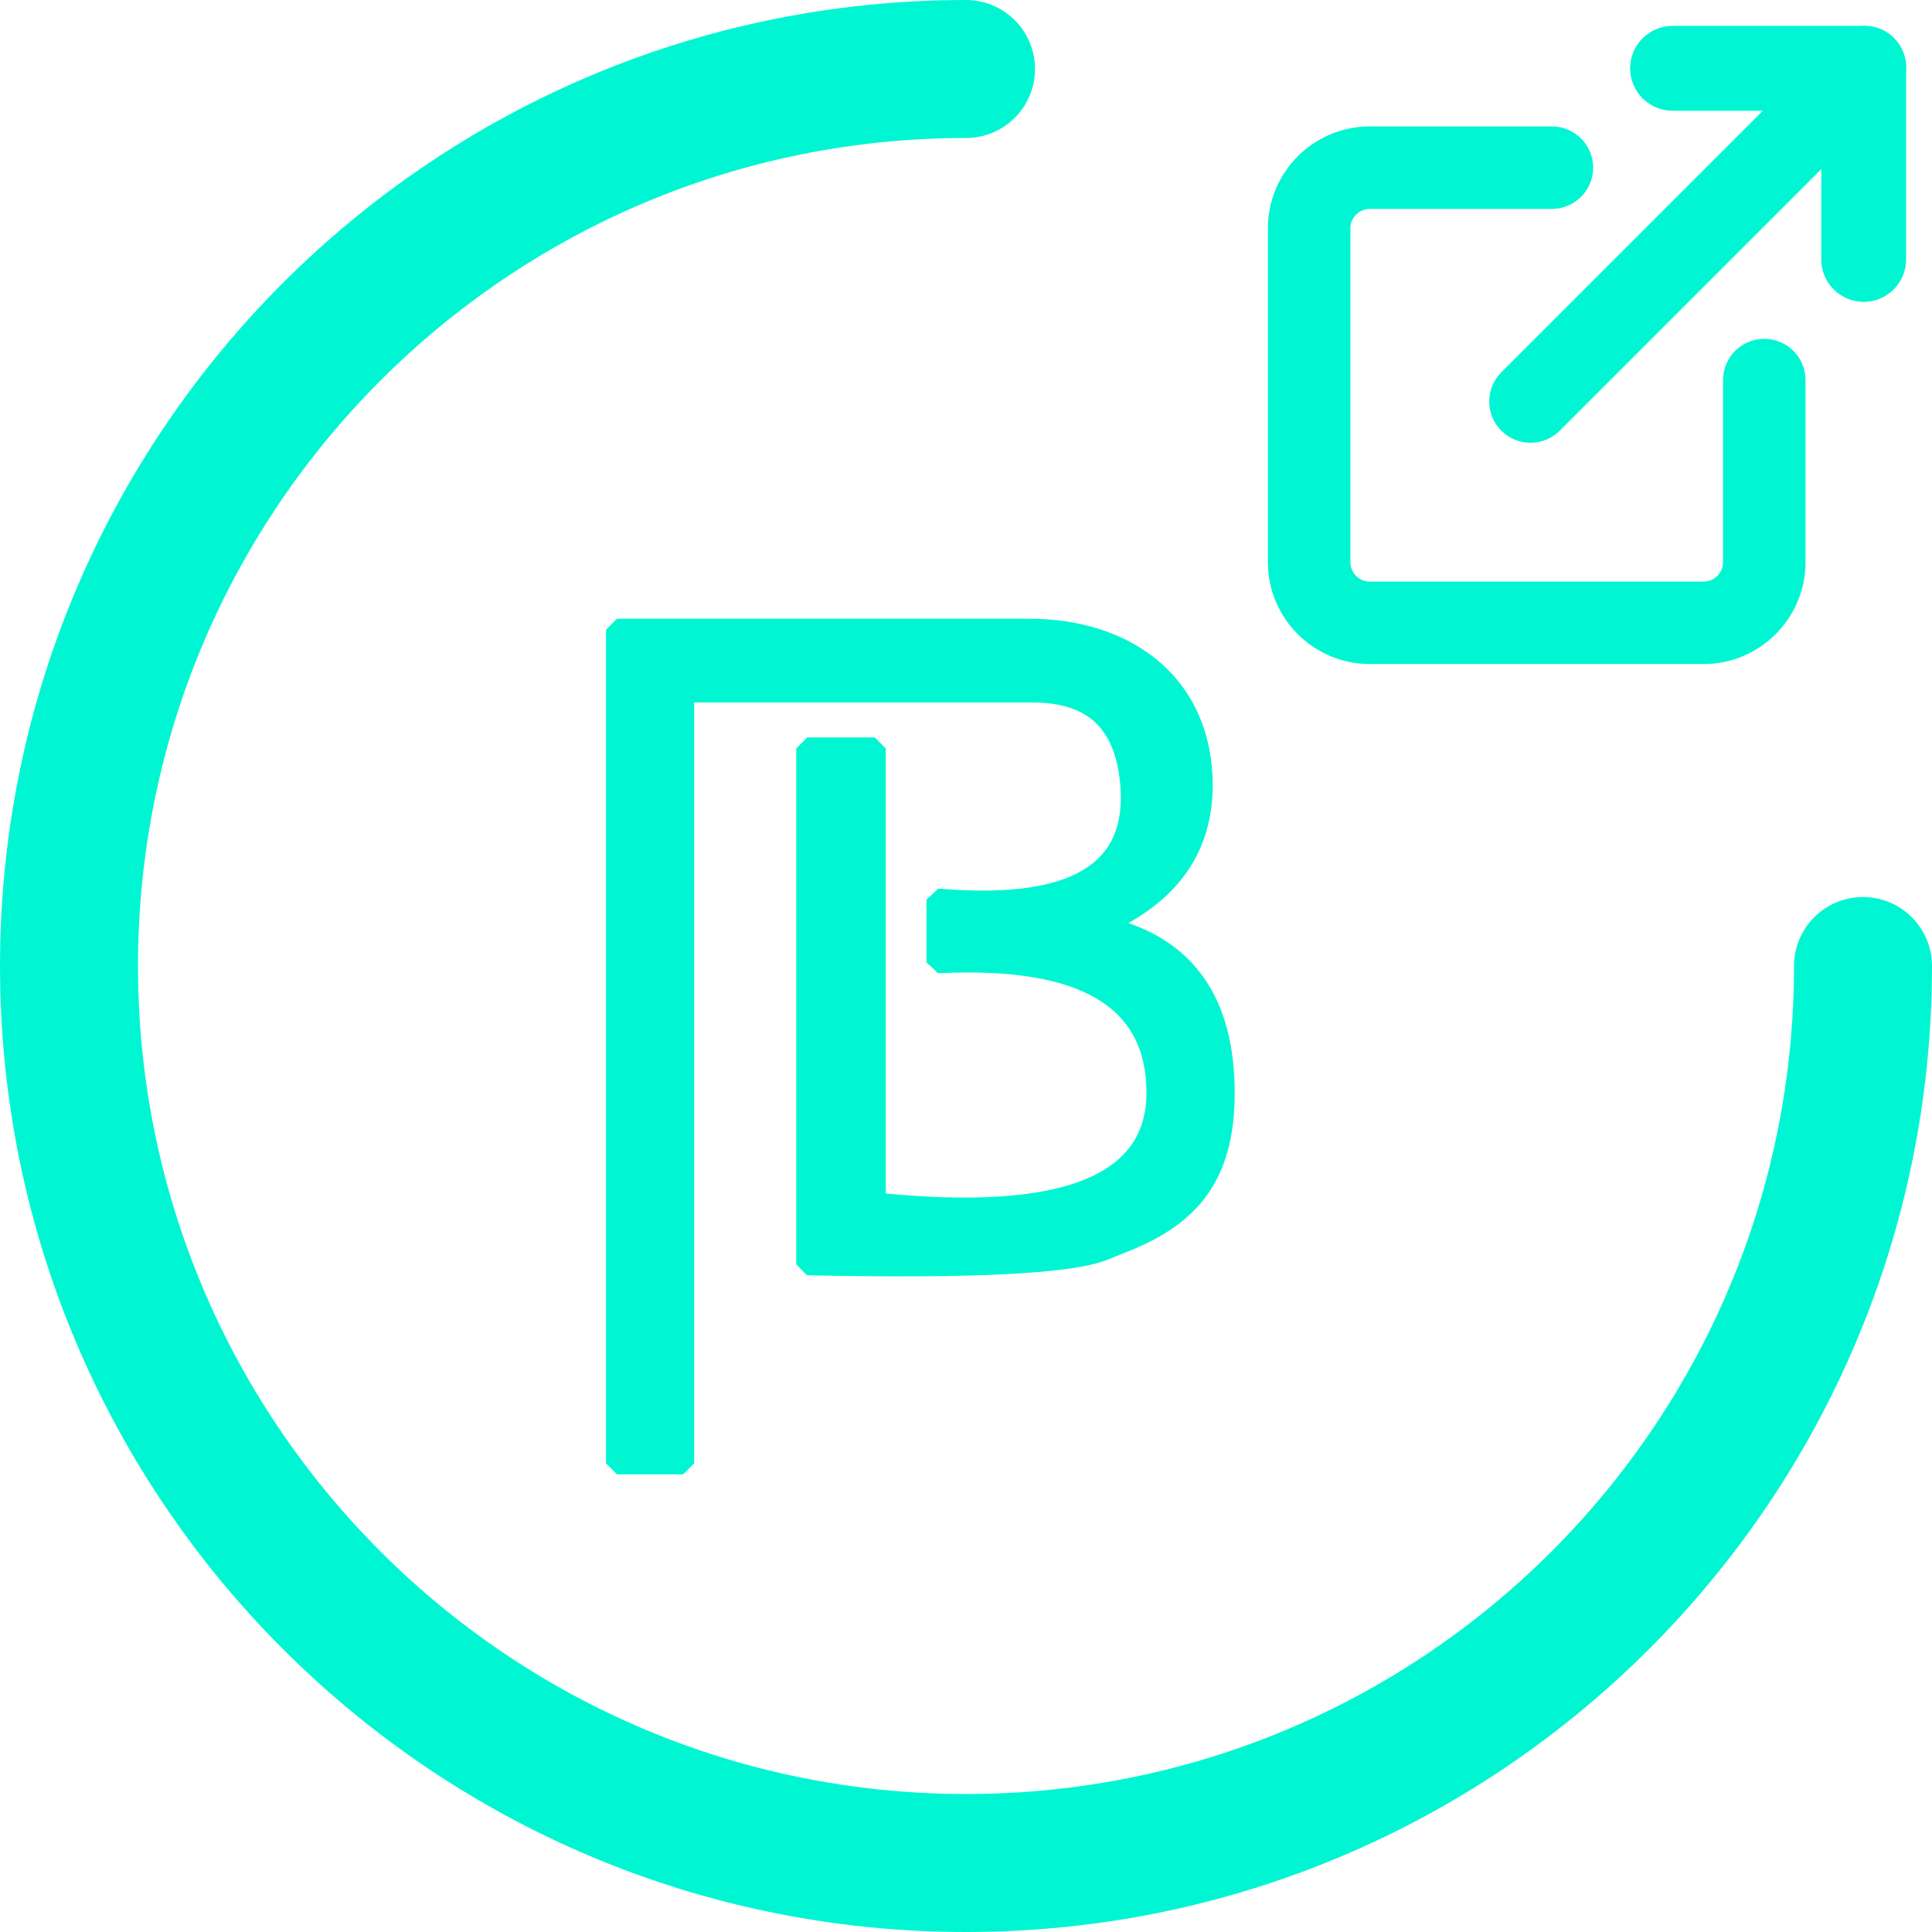
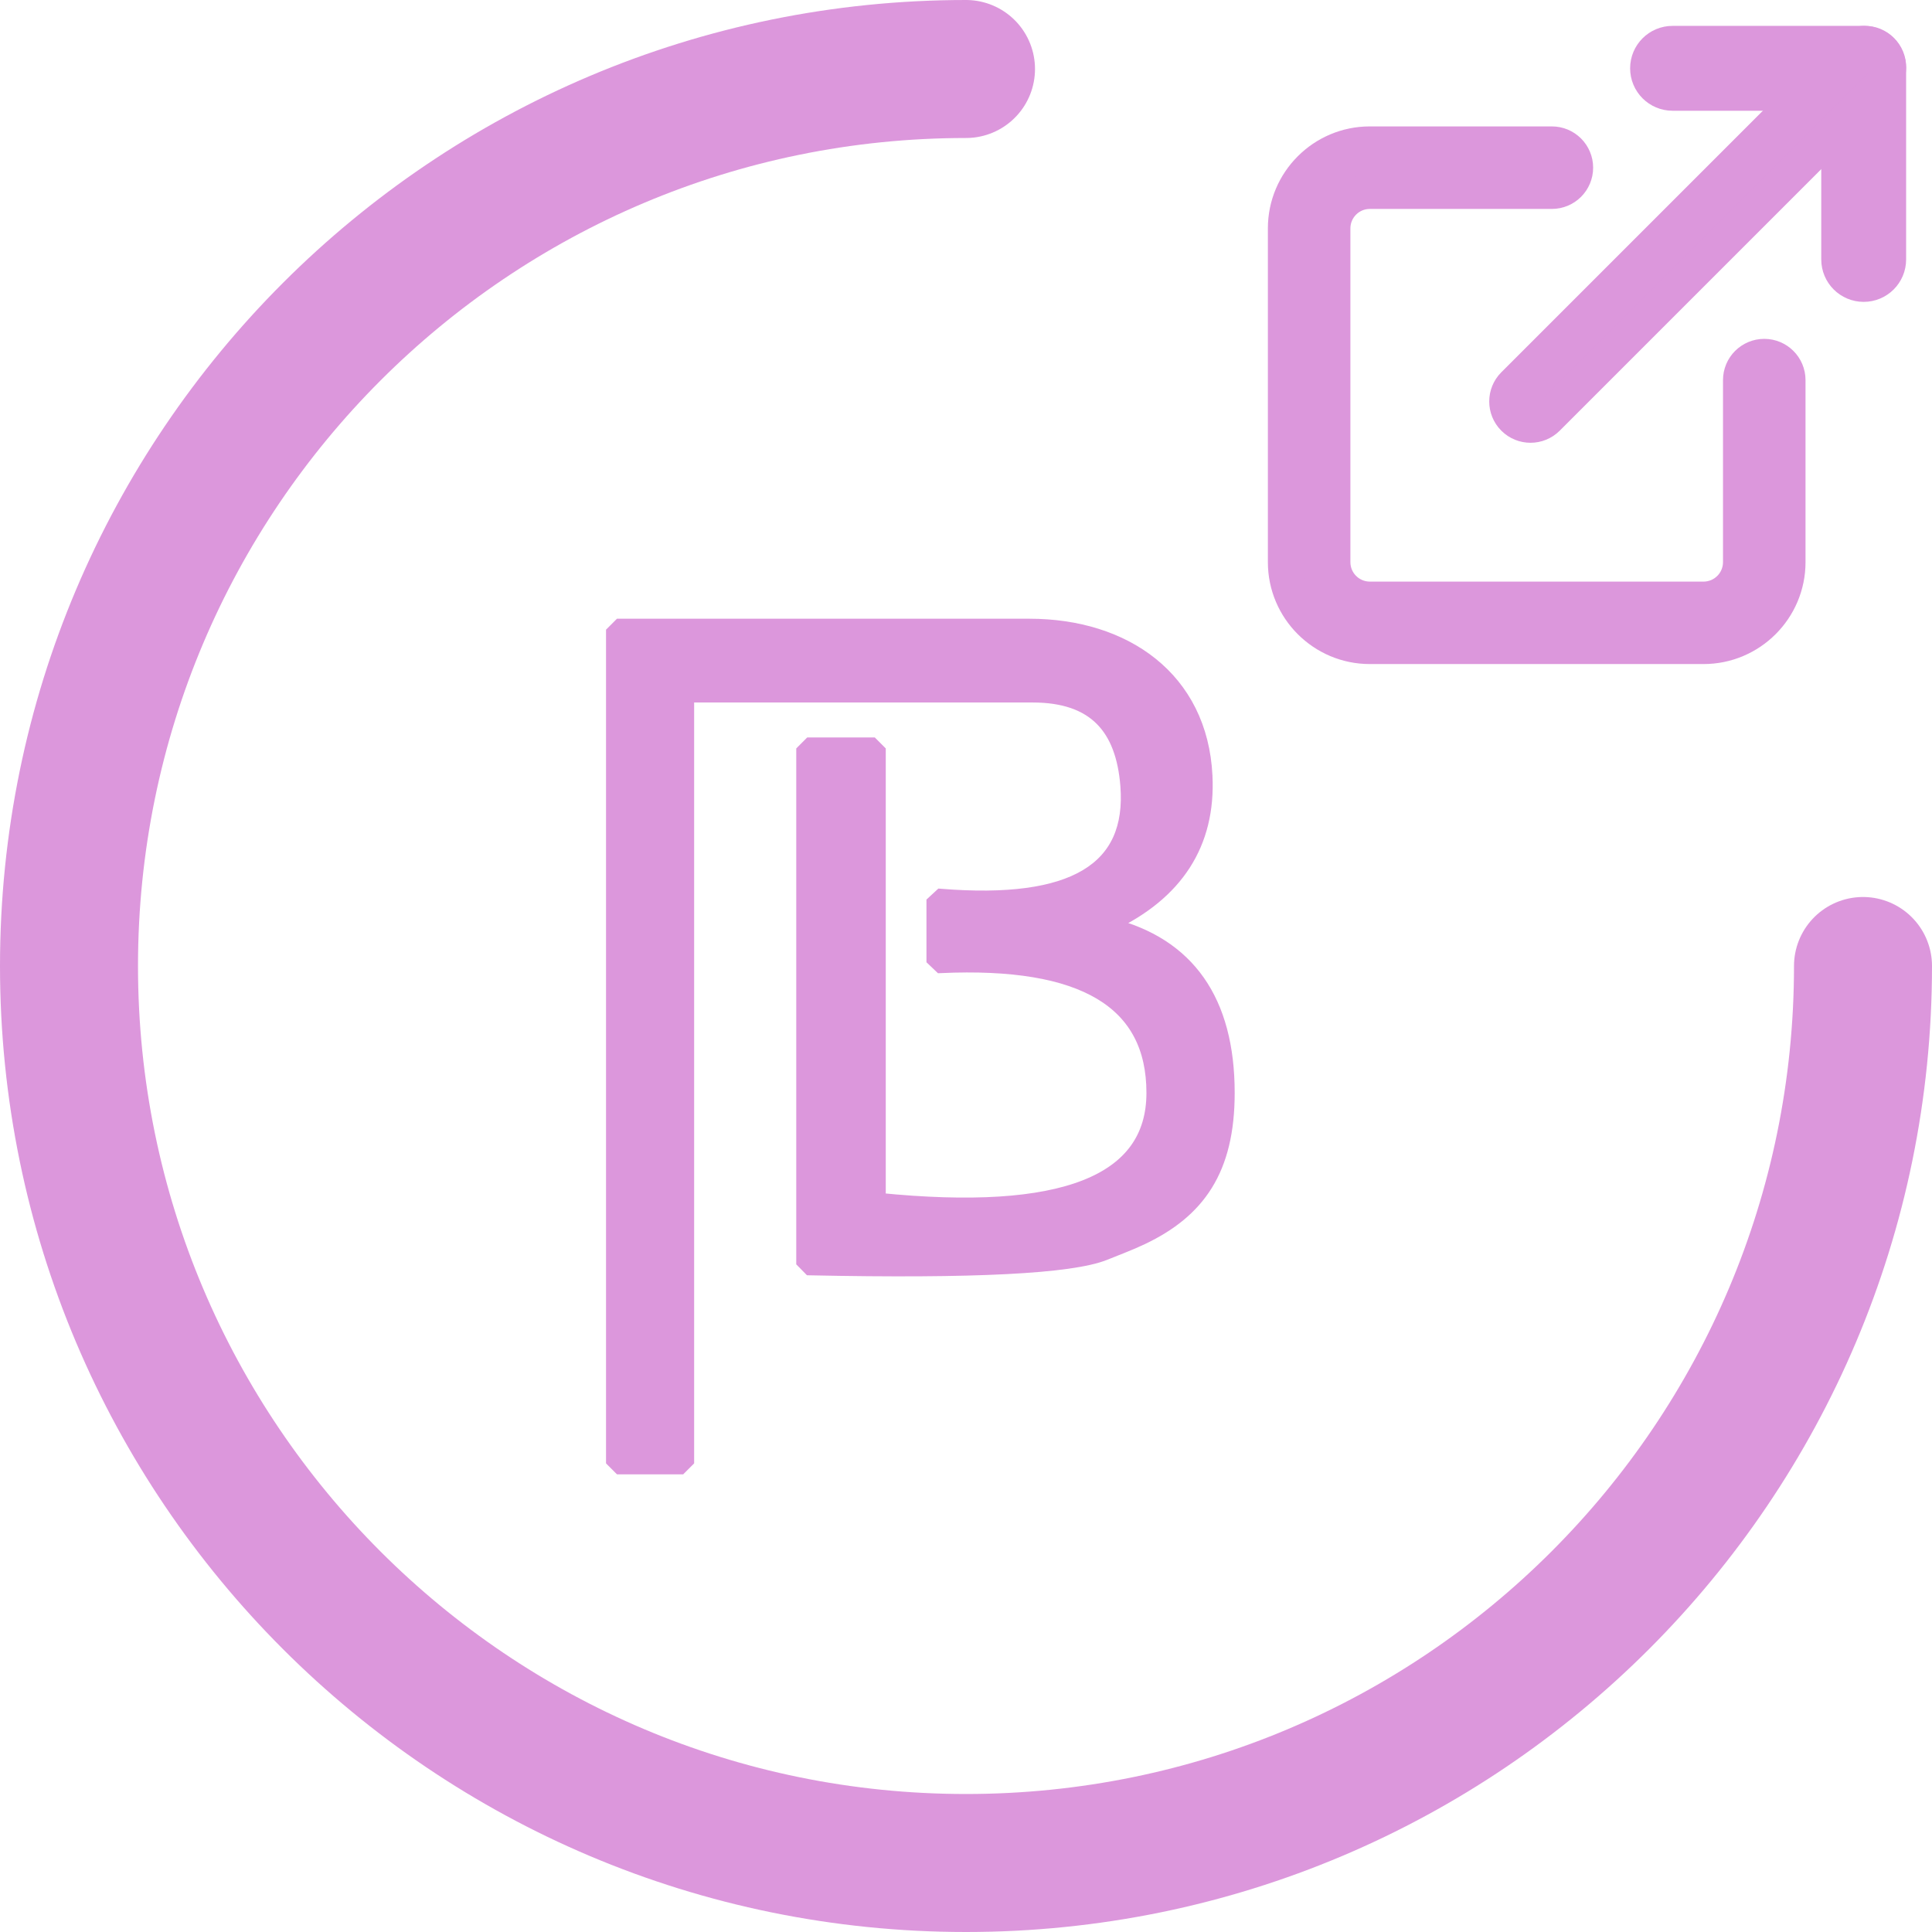
<svg xmlns="http://www.w3.org/2000/svg" width="28" height="28" viewBox="0 0 28 28">
-   <g fill="none" fill-rule="evenodd" stroke="#00F6D2">
+   <g fill="none" fill-rule="evenodd" stroke="#DC97DC">
    <path stroke-linecap="round" stroke-width="2" d="M14 1C6.82 1 1 6.82 1 14s5.82 13 13 13 13-5.82 13-13" />
-     <path fill="#00F6D2" stroke-width=".2" d="M16.084 13.403c1.135.282 1.71 1.102 1.71 2.436 0 1.117-.428 1.714-1.246 2.102-.085.04-.174.079-.28.121-.055.023-.235.093-.261.104-.488.195-1.902.266-4.269.217l-.098-.1v-7.395l.1-.1h.897l.1.1v6.5c2.674.269 3.978-.257 3.978-1.549 0-1.319-1.008-1.93-3.083-1.836l-.105-.1v-.822l.108-.1c1.922.154 2.798-.377 2.702-1.596-.066-.834-.468-1.304-1.372-1.304H9.96v11.086l-.1.1h-.877l-.1-.1v-12l.1-.1h5.936c1.382 0 2.484.765 2.553 2.178.048.98-.42 1.704-1.388 2.158z" />
-     <g fill="#00F6D2" fill-rule="nonzero" stroke-width=".5">
+     <path fill="#DC97DC" stroke-width=".2" d="M16.084 13.403c1.135.282 1.71 1.102 1.71 2.436 0 1.117-.428 1.714-1.246 2.102-.085.04-.174.079-.28.121-.055.023-.235.093-.261.104-.488.195-1.902.266-4.269.217l-.098-.1v-7.395l.1-.1h.897l.1.1v6.5c2.674.269 3.978-.257 3.978-1.549 0-1.319-1.008-1.93-3.083-1.836l-.105-.1v-.822l.108-.1c1.922.154 2.798-.377 2.702-1.596-.066-.834-.468-1.304-1.372-1.304H9.96v11.086l-.1.1h-.877l-.1-.1v-12l.1-.1h5.936c1.382 0 2.484.765 2.553 2.178.048.98-.42 1.704-1.388 2.158z" />
+     <g fill="#DC97DC" fill-rule="nonzero" stroke-width=".5">
      <path d="M25.569 5.161a.348.348 0 0 0-.348.348v2.639a.532.532 0 0 1-.532.531h-4.837a.532.532 0 0 1-.531-.531V3.31c0-.294.238-.532.531-.532h2.639a.348.348 0 0 0 0-.696h-2.639c-.676 0-1.227.55-1.227 1.228v4.837c0 .676.55 1.227 1.227 1.227h4.837c.677 0 1.228-.55 1.228-1.227V5.509a.348.348 0 0 0-.348-.348zM27.01.625h-2.77a.365.365 0 1 0 0 .73h2.405V3.76a.365.365 0 1 0 .73 0V.99a.365.365 0 0 0-.365-.365z" />
      <path d="M27.273.727a.348.348 0 0 0-.493 0l-4.845 4.845a.348.348 0 1 0 .493.493l4.845-4.845a.348.348 0 0 0 0-.493z" />
    </g>
  </g>
</svg>
